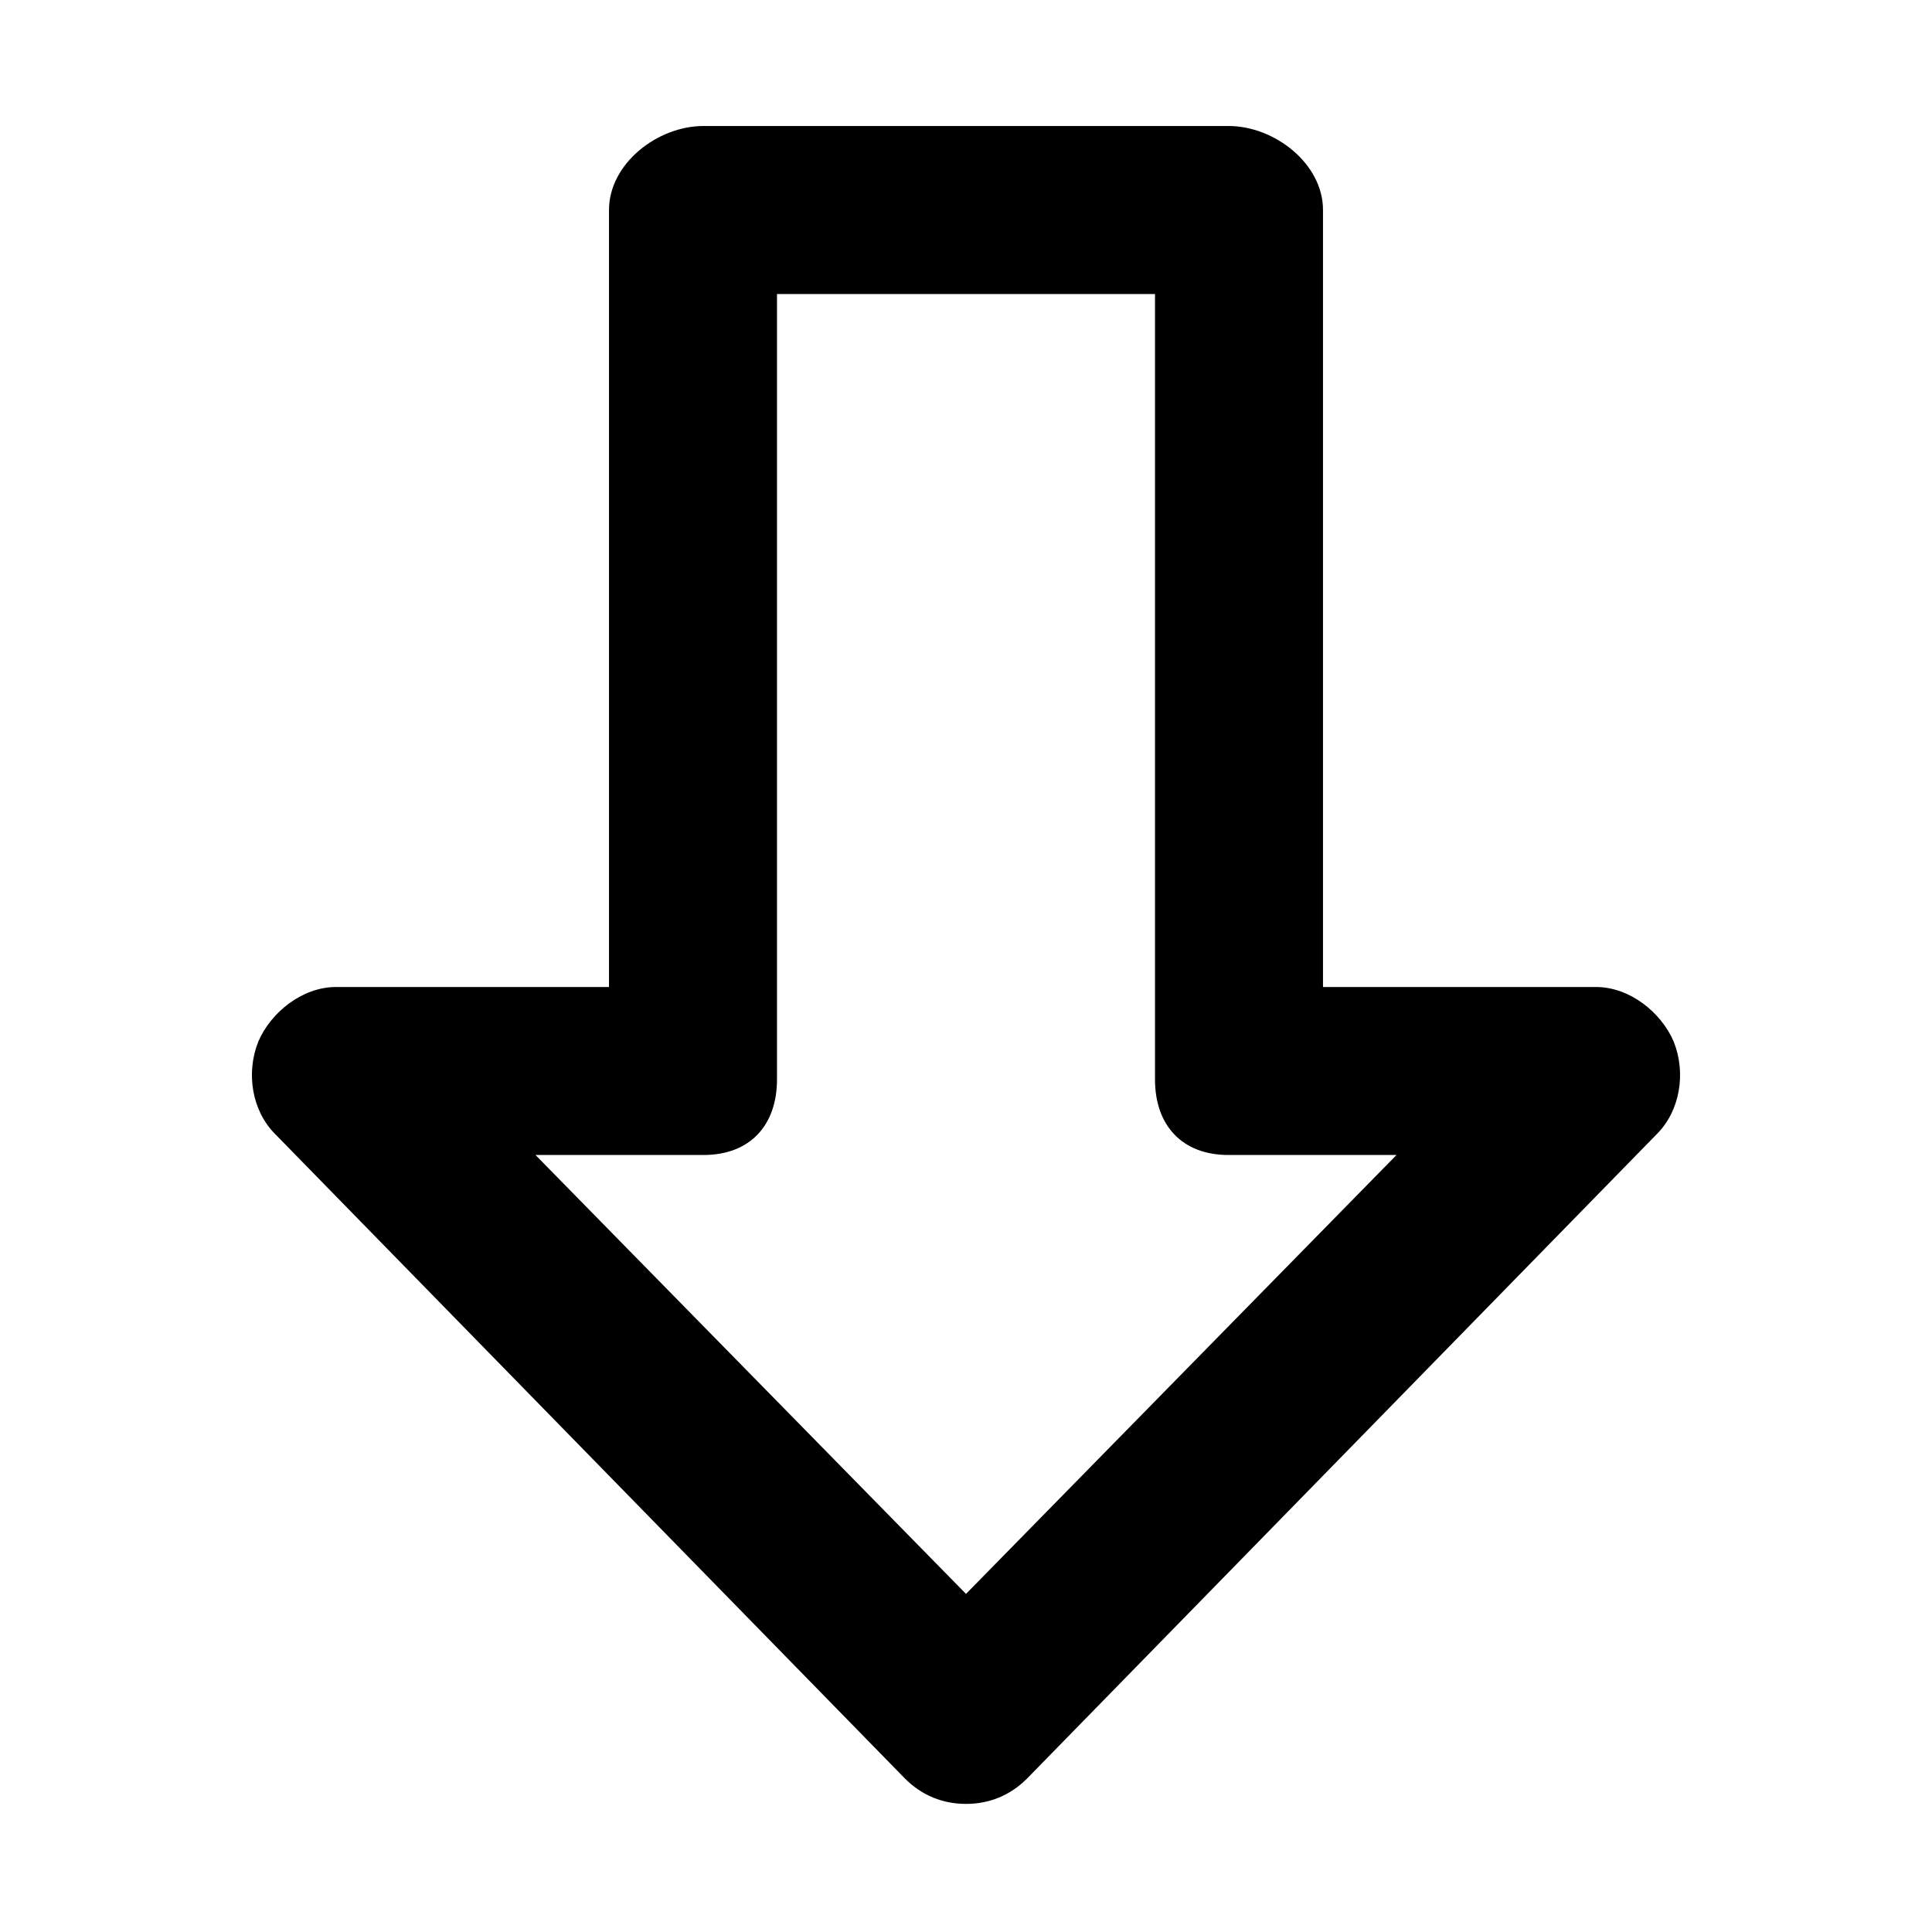
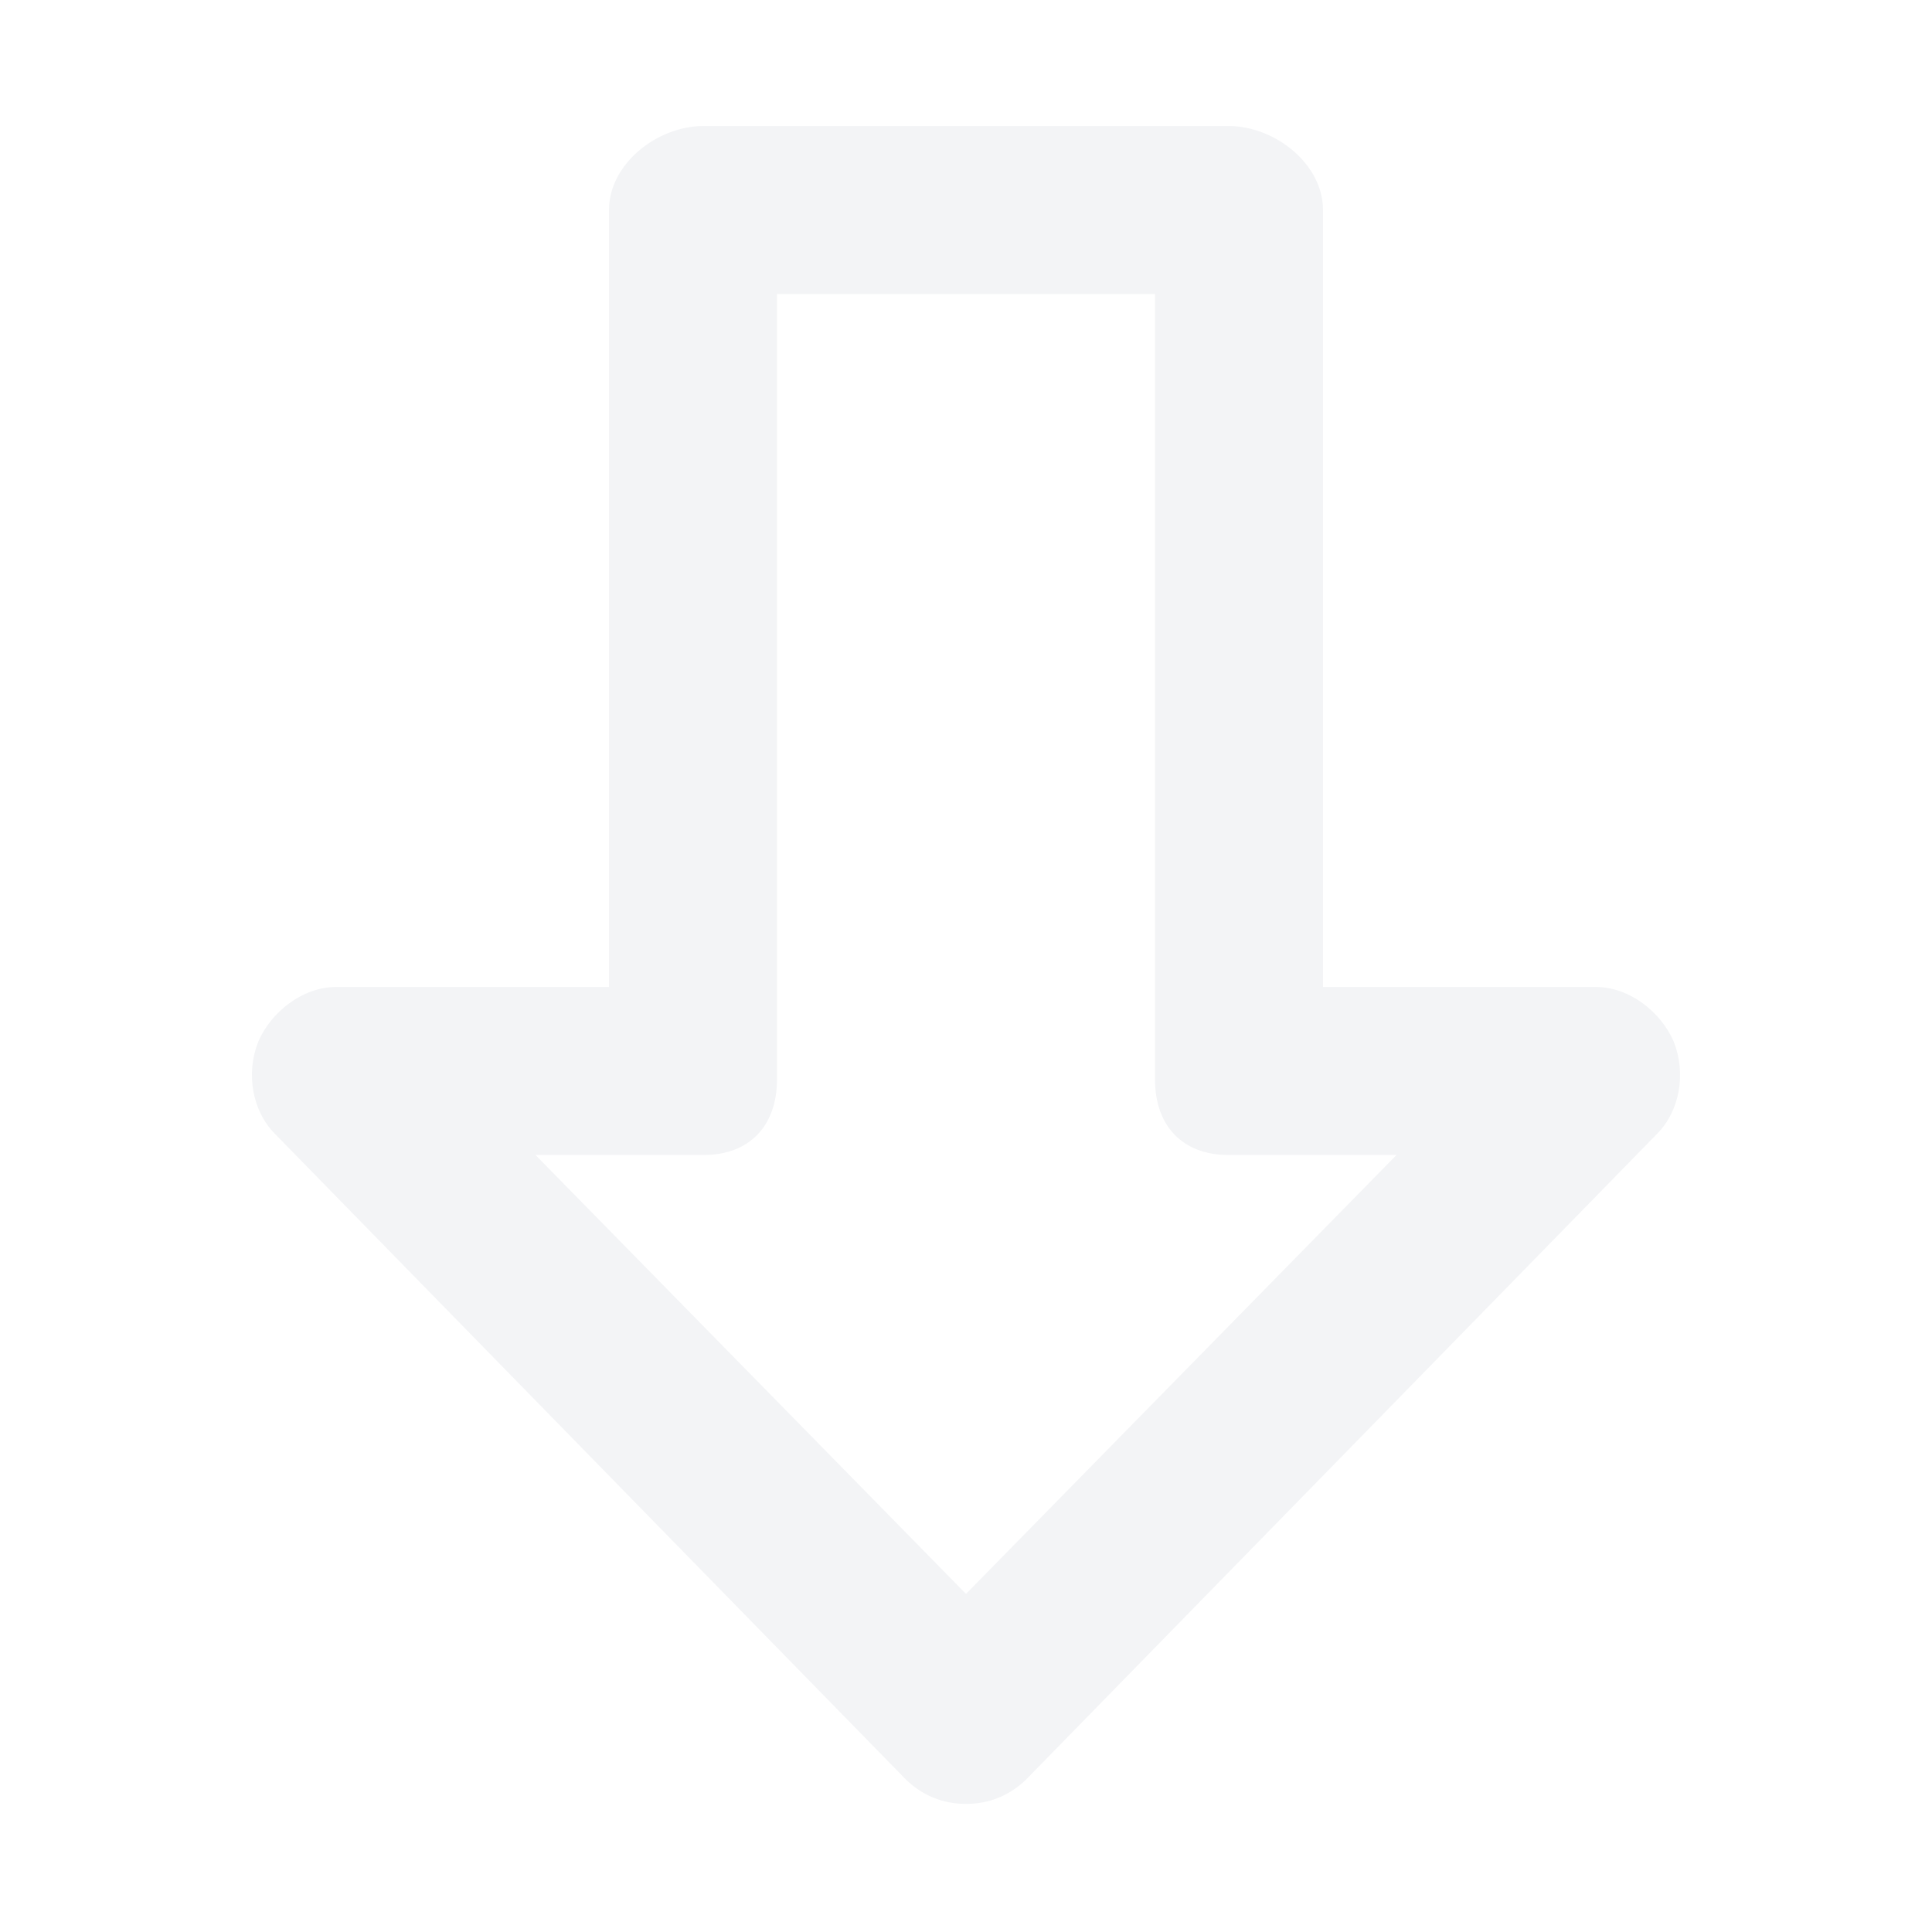
<svg xmlns="http://www.w3.org/2000/svg" version="1.1" id="Layer_1" x="0px" y="0px" width="92px" height="92px" viewBox="0 0 92 92" enable-background="new 0 0 92 92" xml:space="preserve">
-   <path id="XMLID_890_" d="M79.7,49.6C79.1,48.2,77.6,47,76,47H63V10c0-2.2-2.3-4-4.5-4h-25C31.3,6,29,7.8,29,10v37H16  c-1.6,0-3.1,1.2-3.7,2.6c-0.6,1.5-0.3,3.3,0.8,4.4l30,30.7c0.8,0.8,1.8,1.2,2.9,1.2c1.1,0,2.1-0.4,2.9-1.2l30-30.7  C80,52.9,80.3,51.1,79.7,49.6z M46,75.9L25.5,55h8c2.2,0,3.5-1.4,3.5-3.6V14h18v37.4c0,2.2,1.3,3.6,3.5,3.6h8L46,75.9z" />
+   <path id="XMLID_890_" d="M79.7,49.6C79.1,48.2,77.6,47,76,47H63V10c0-2.2-2.3-4-4.5-4h-25C31.3,6,29,7.8,29,10v37H16  c-1.6,0-3.1,1.2-3.7,2.6c-0.6,1.5-0.3,3.3,0.8,4.4l30,30.7c0.8,0.8,1.8,1.2,2.9,1.2c1.1,0,2.1-0.4,2.9-1.2l30-30.7  C80,52.9,80.3,51.1,79.7,49.6z M46,75.9L25.5,55h8c2.2,0,3.5-1.4,3.5-3.6V14h18v37.4c0,2.2,1.3,3.6,3.5,3.6h8L46,75.9z" fill="#f3f4f6" />
</svg>
